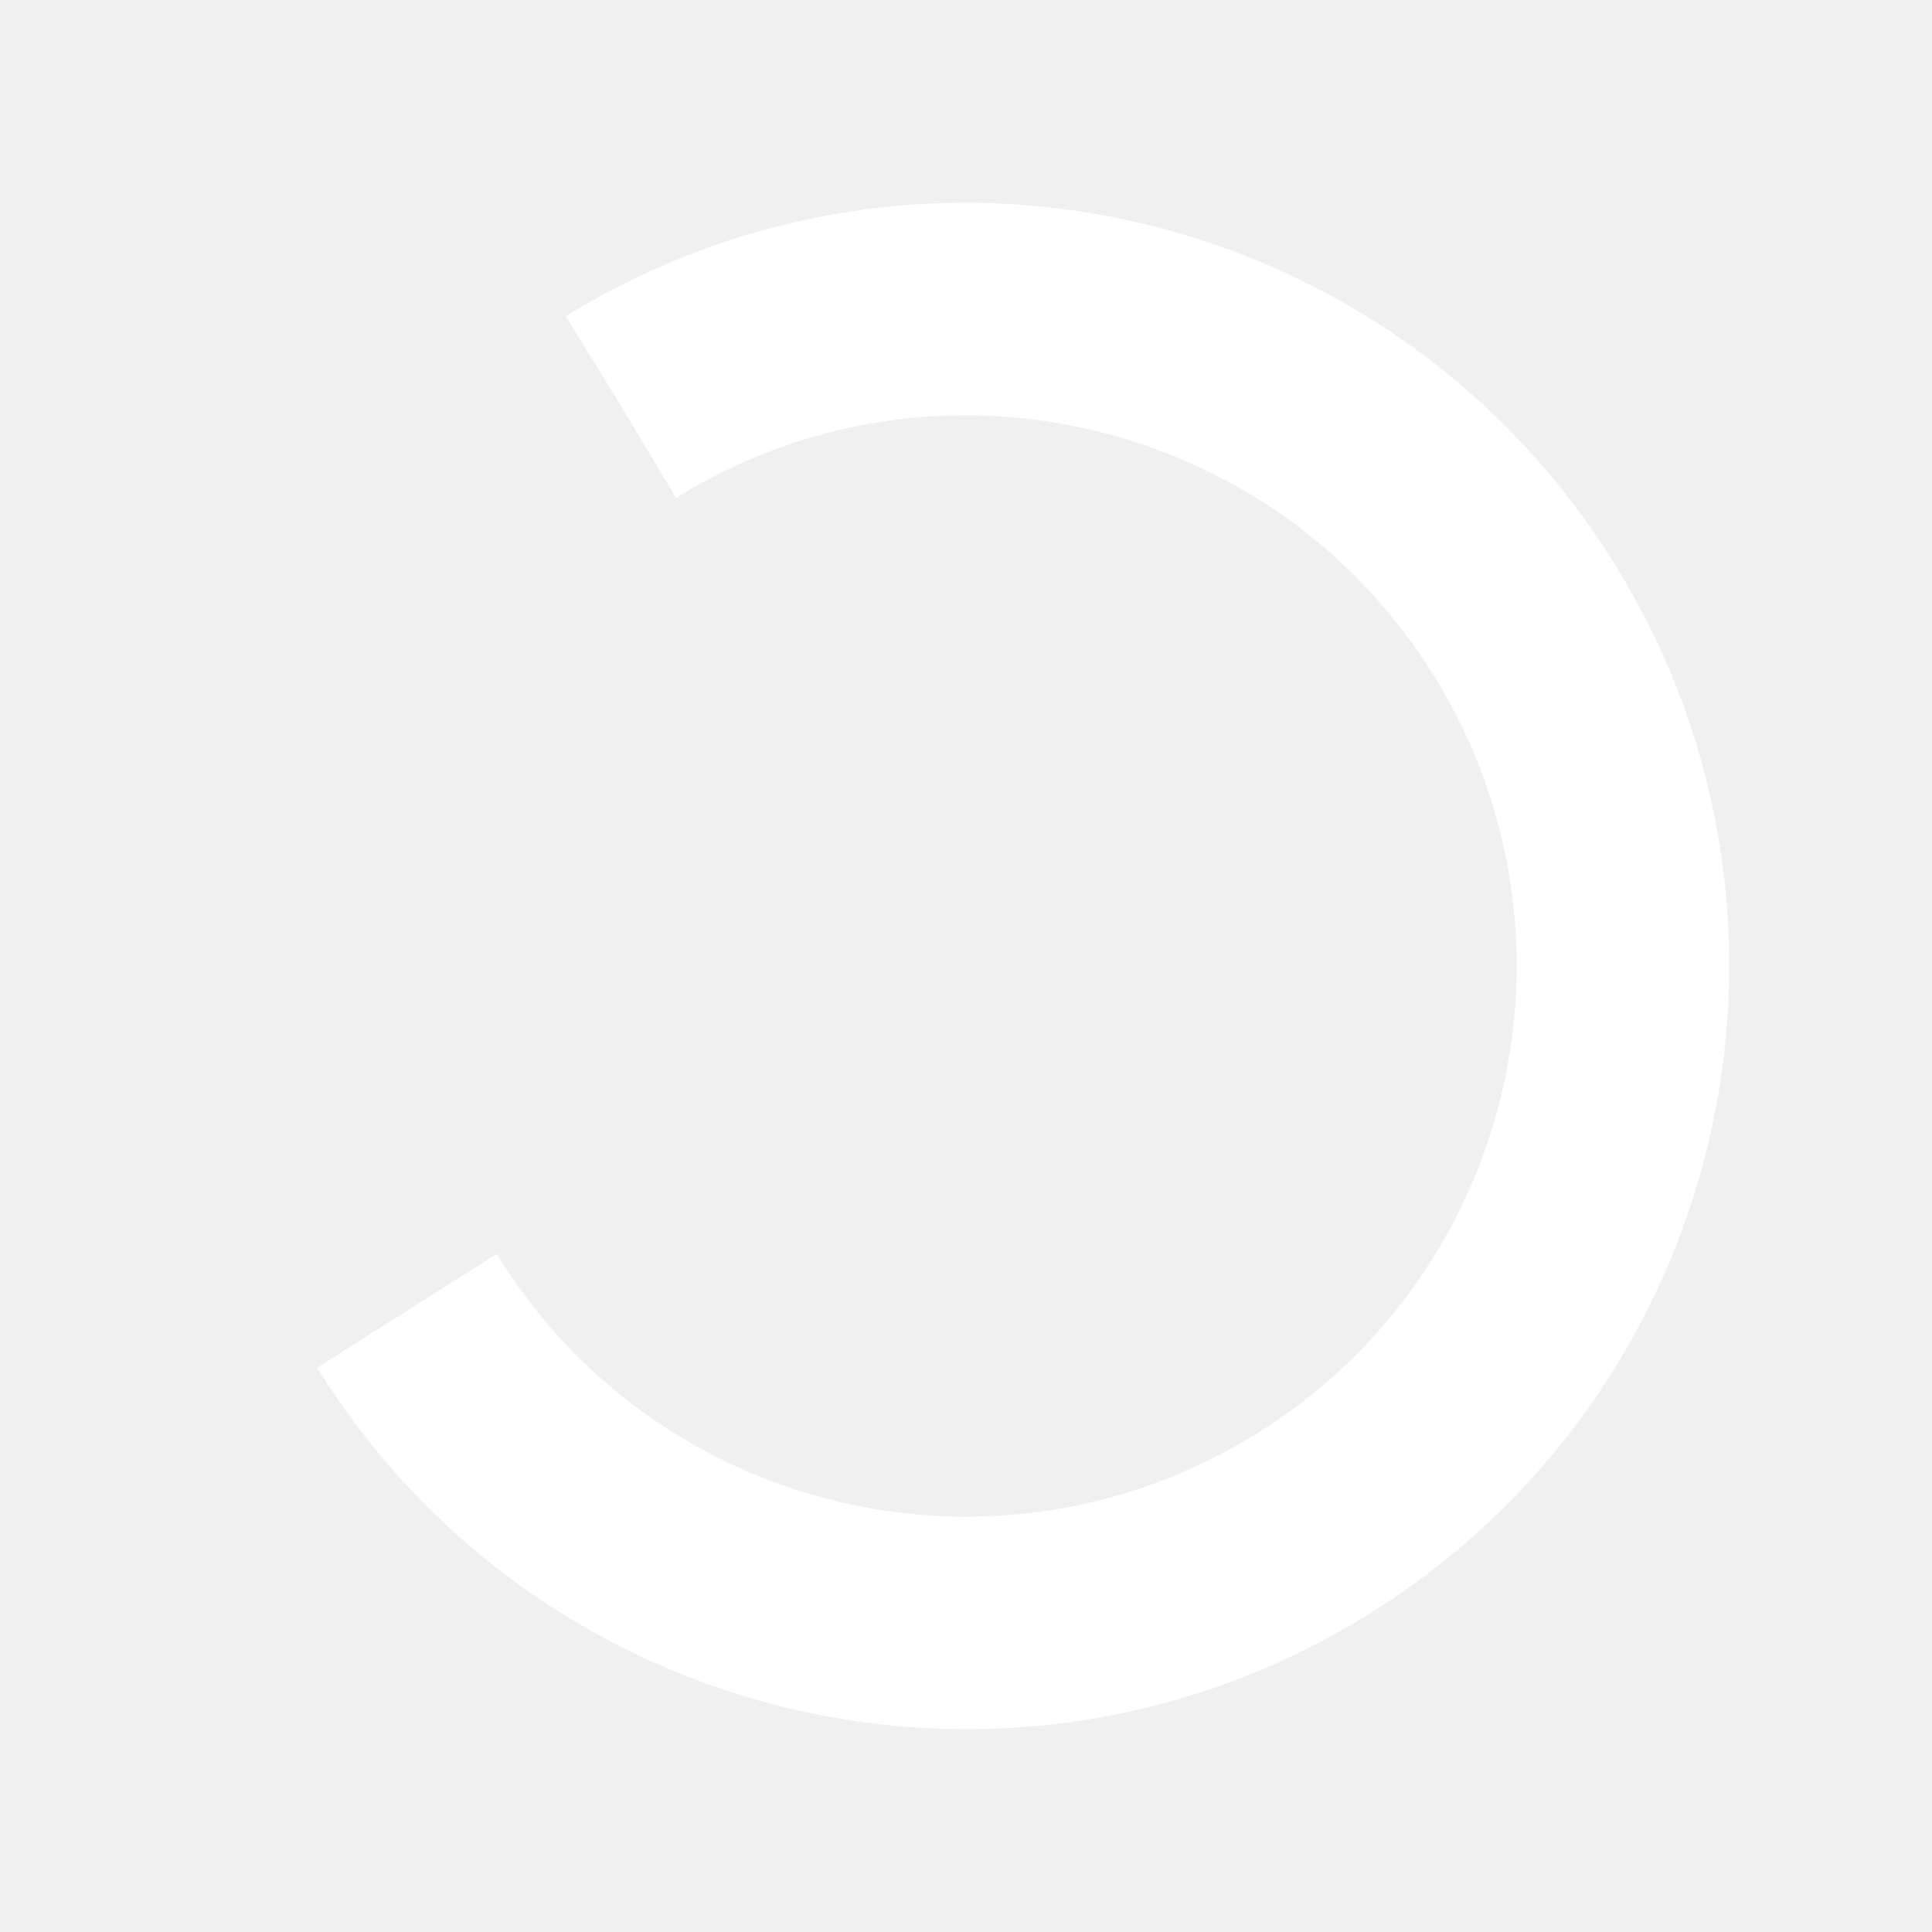
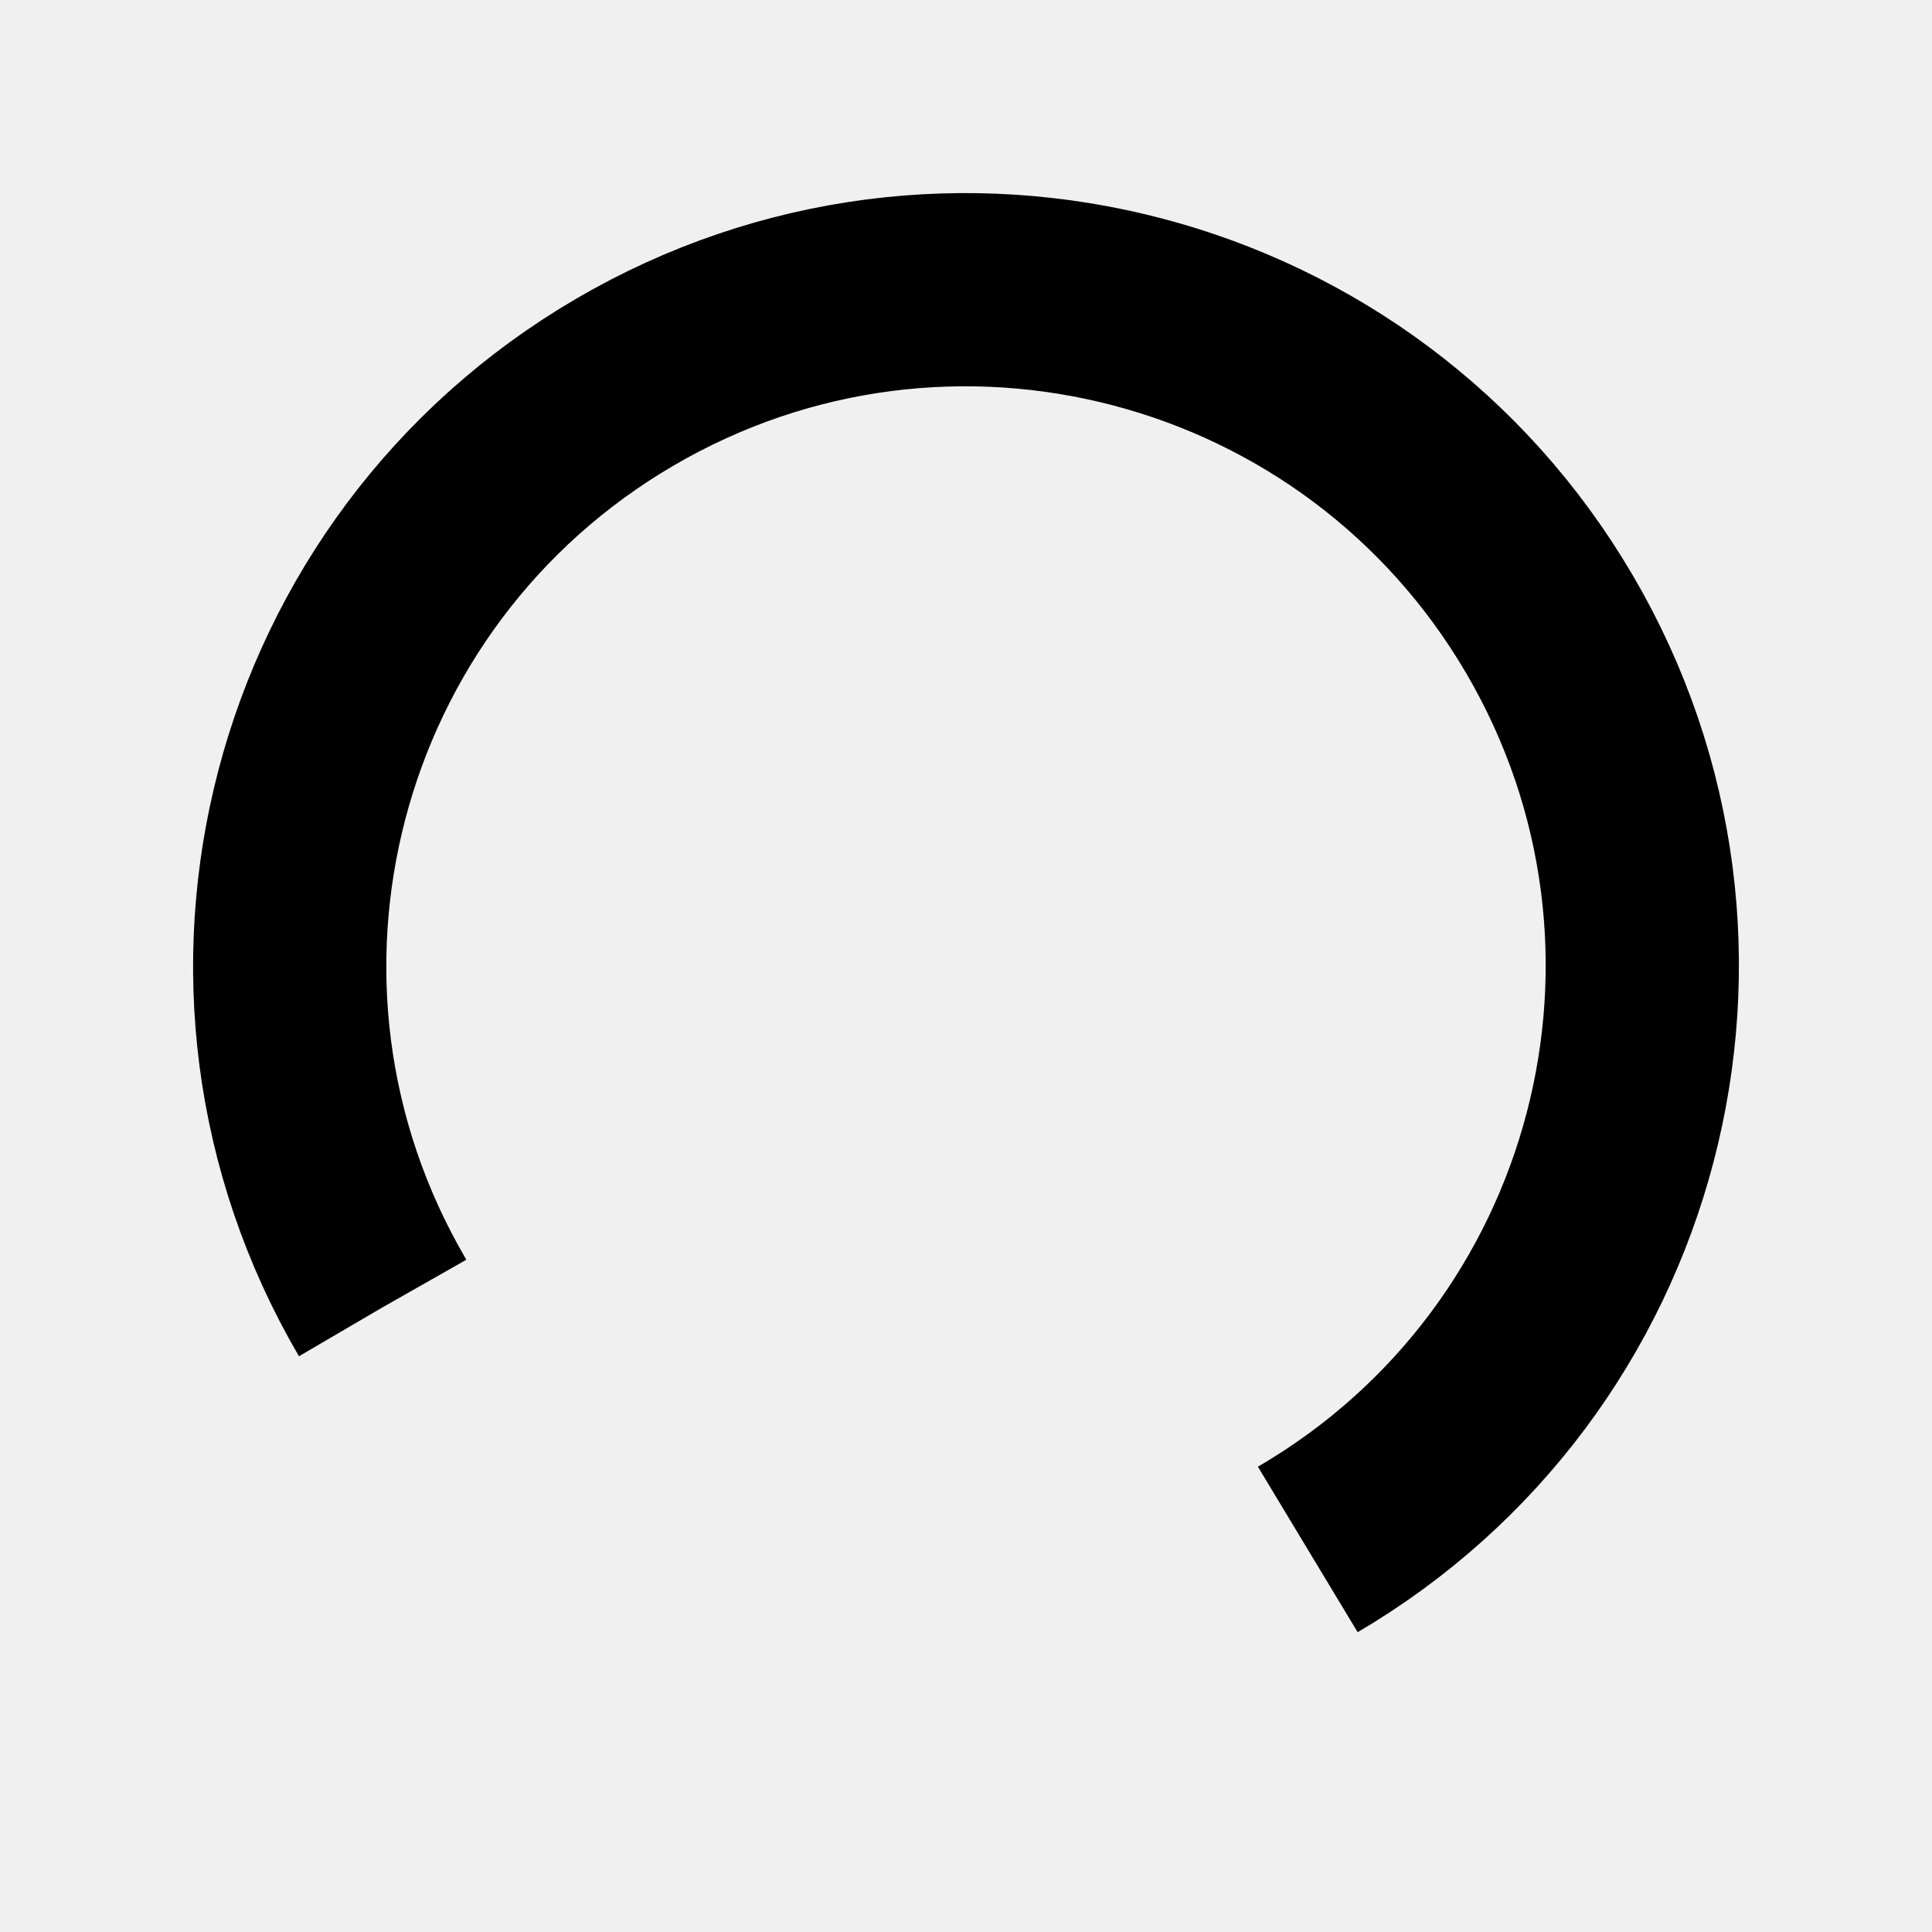
<svg xmlns="http://www.w3.org/2000/svg" style="margin: auto; background: none; display: block; shape-rendering: auto;" width="200px" height="200px" viewBox="0 0 100 100" preserveAspectRatio="xMidYMid">
-   <circle cx="50" cy="50" fill="none" stroke="#ffffff" stroke-width="11" r="34" stroke-dasharray="160.221 55.407" transform="rotate(238.367 50 50)">
-     <animateTransform attributeName="transform" type="rotate" repeatCount="indefinite" dur="0.98s" values="0 50 50;360 50 50" keyTimes="0;1" />
+   <circle cx="50" cy="50" fill="none" stroke="#000000" stroke-width="10" r="35" stroke-dasharray="164.934 56.978" transform="rotate(149.67 50 50)">
+     <animateTransform attributeName="transform" type="rotate" repeatCount="indefinite" dur="1.299s" values="0 50 50;360 50 50" keyTimes="0;1" />
  </circle>
</svg>
